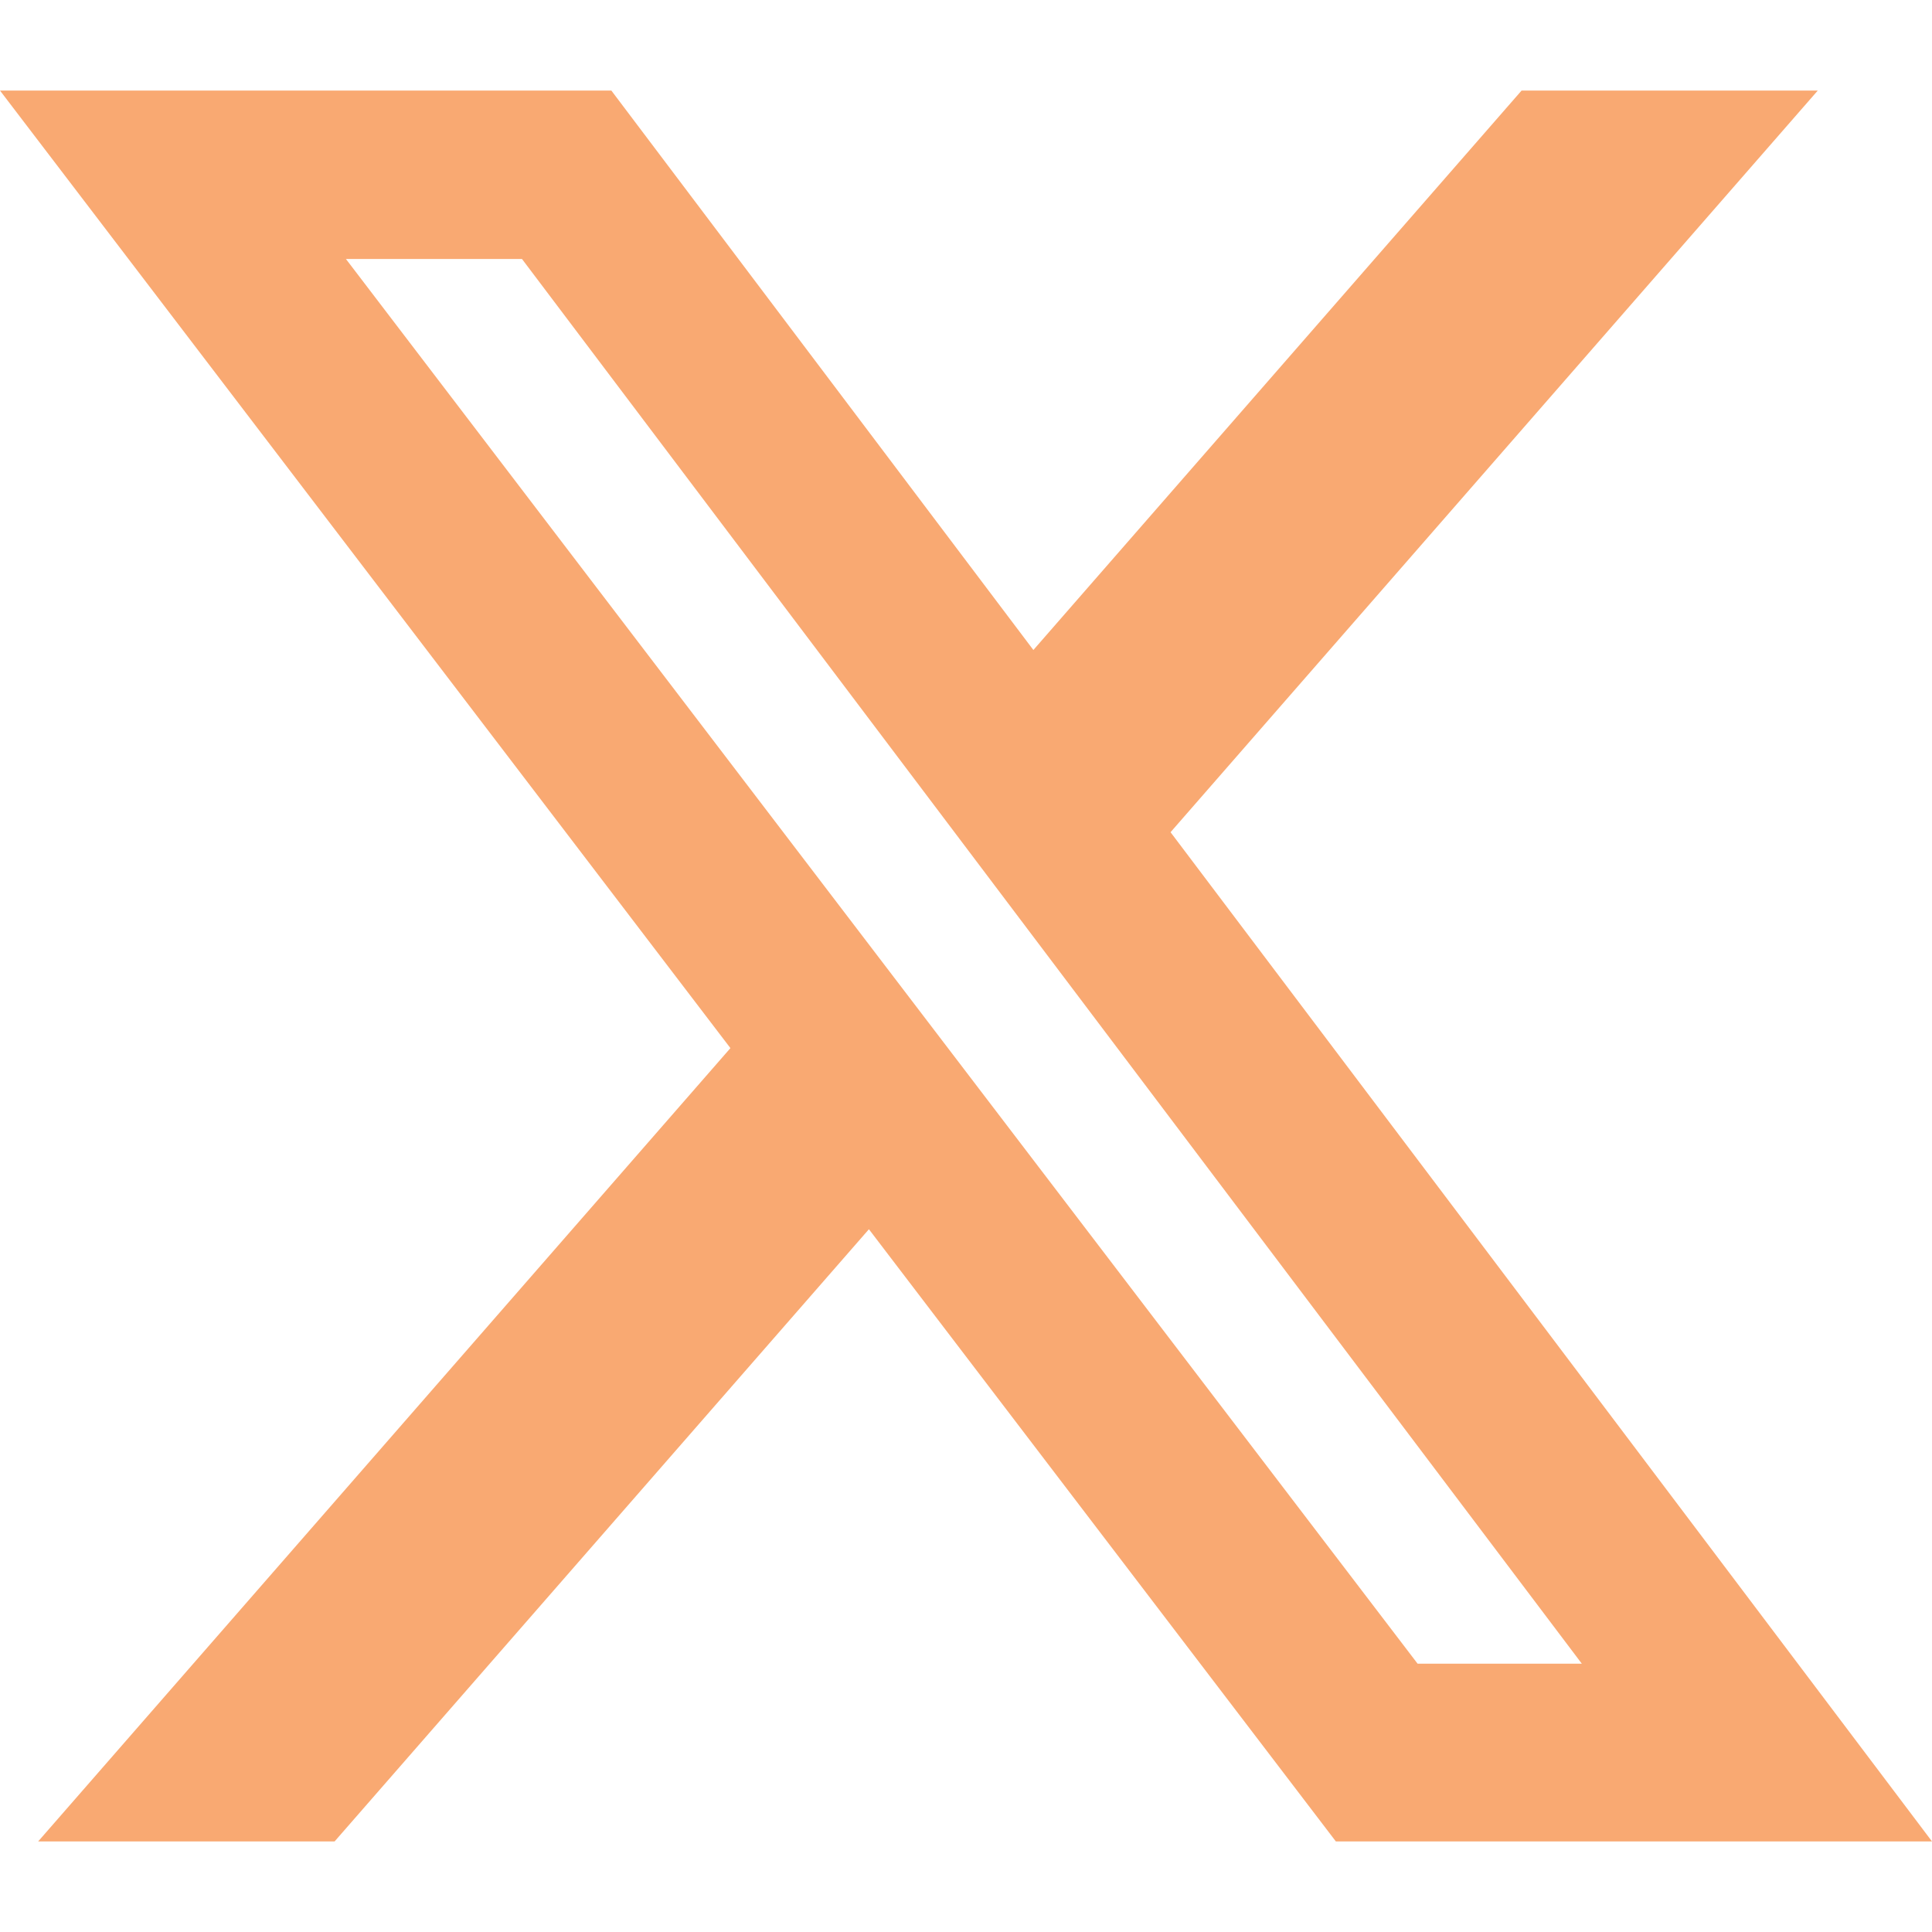
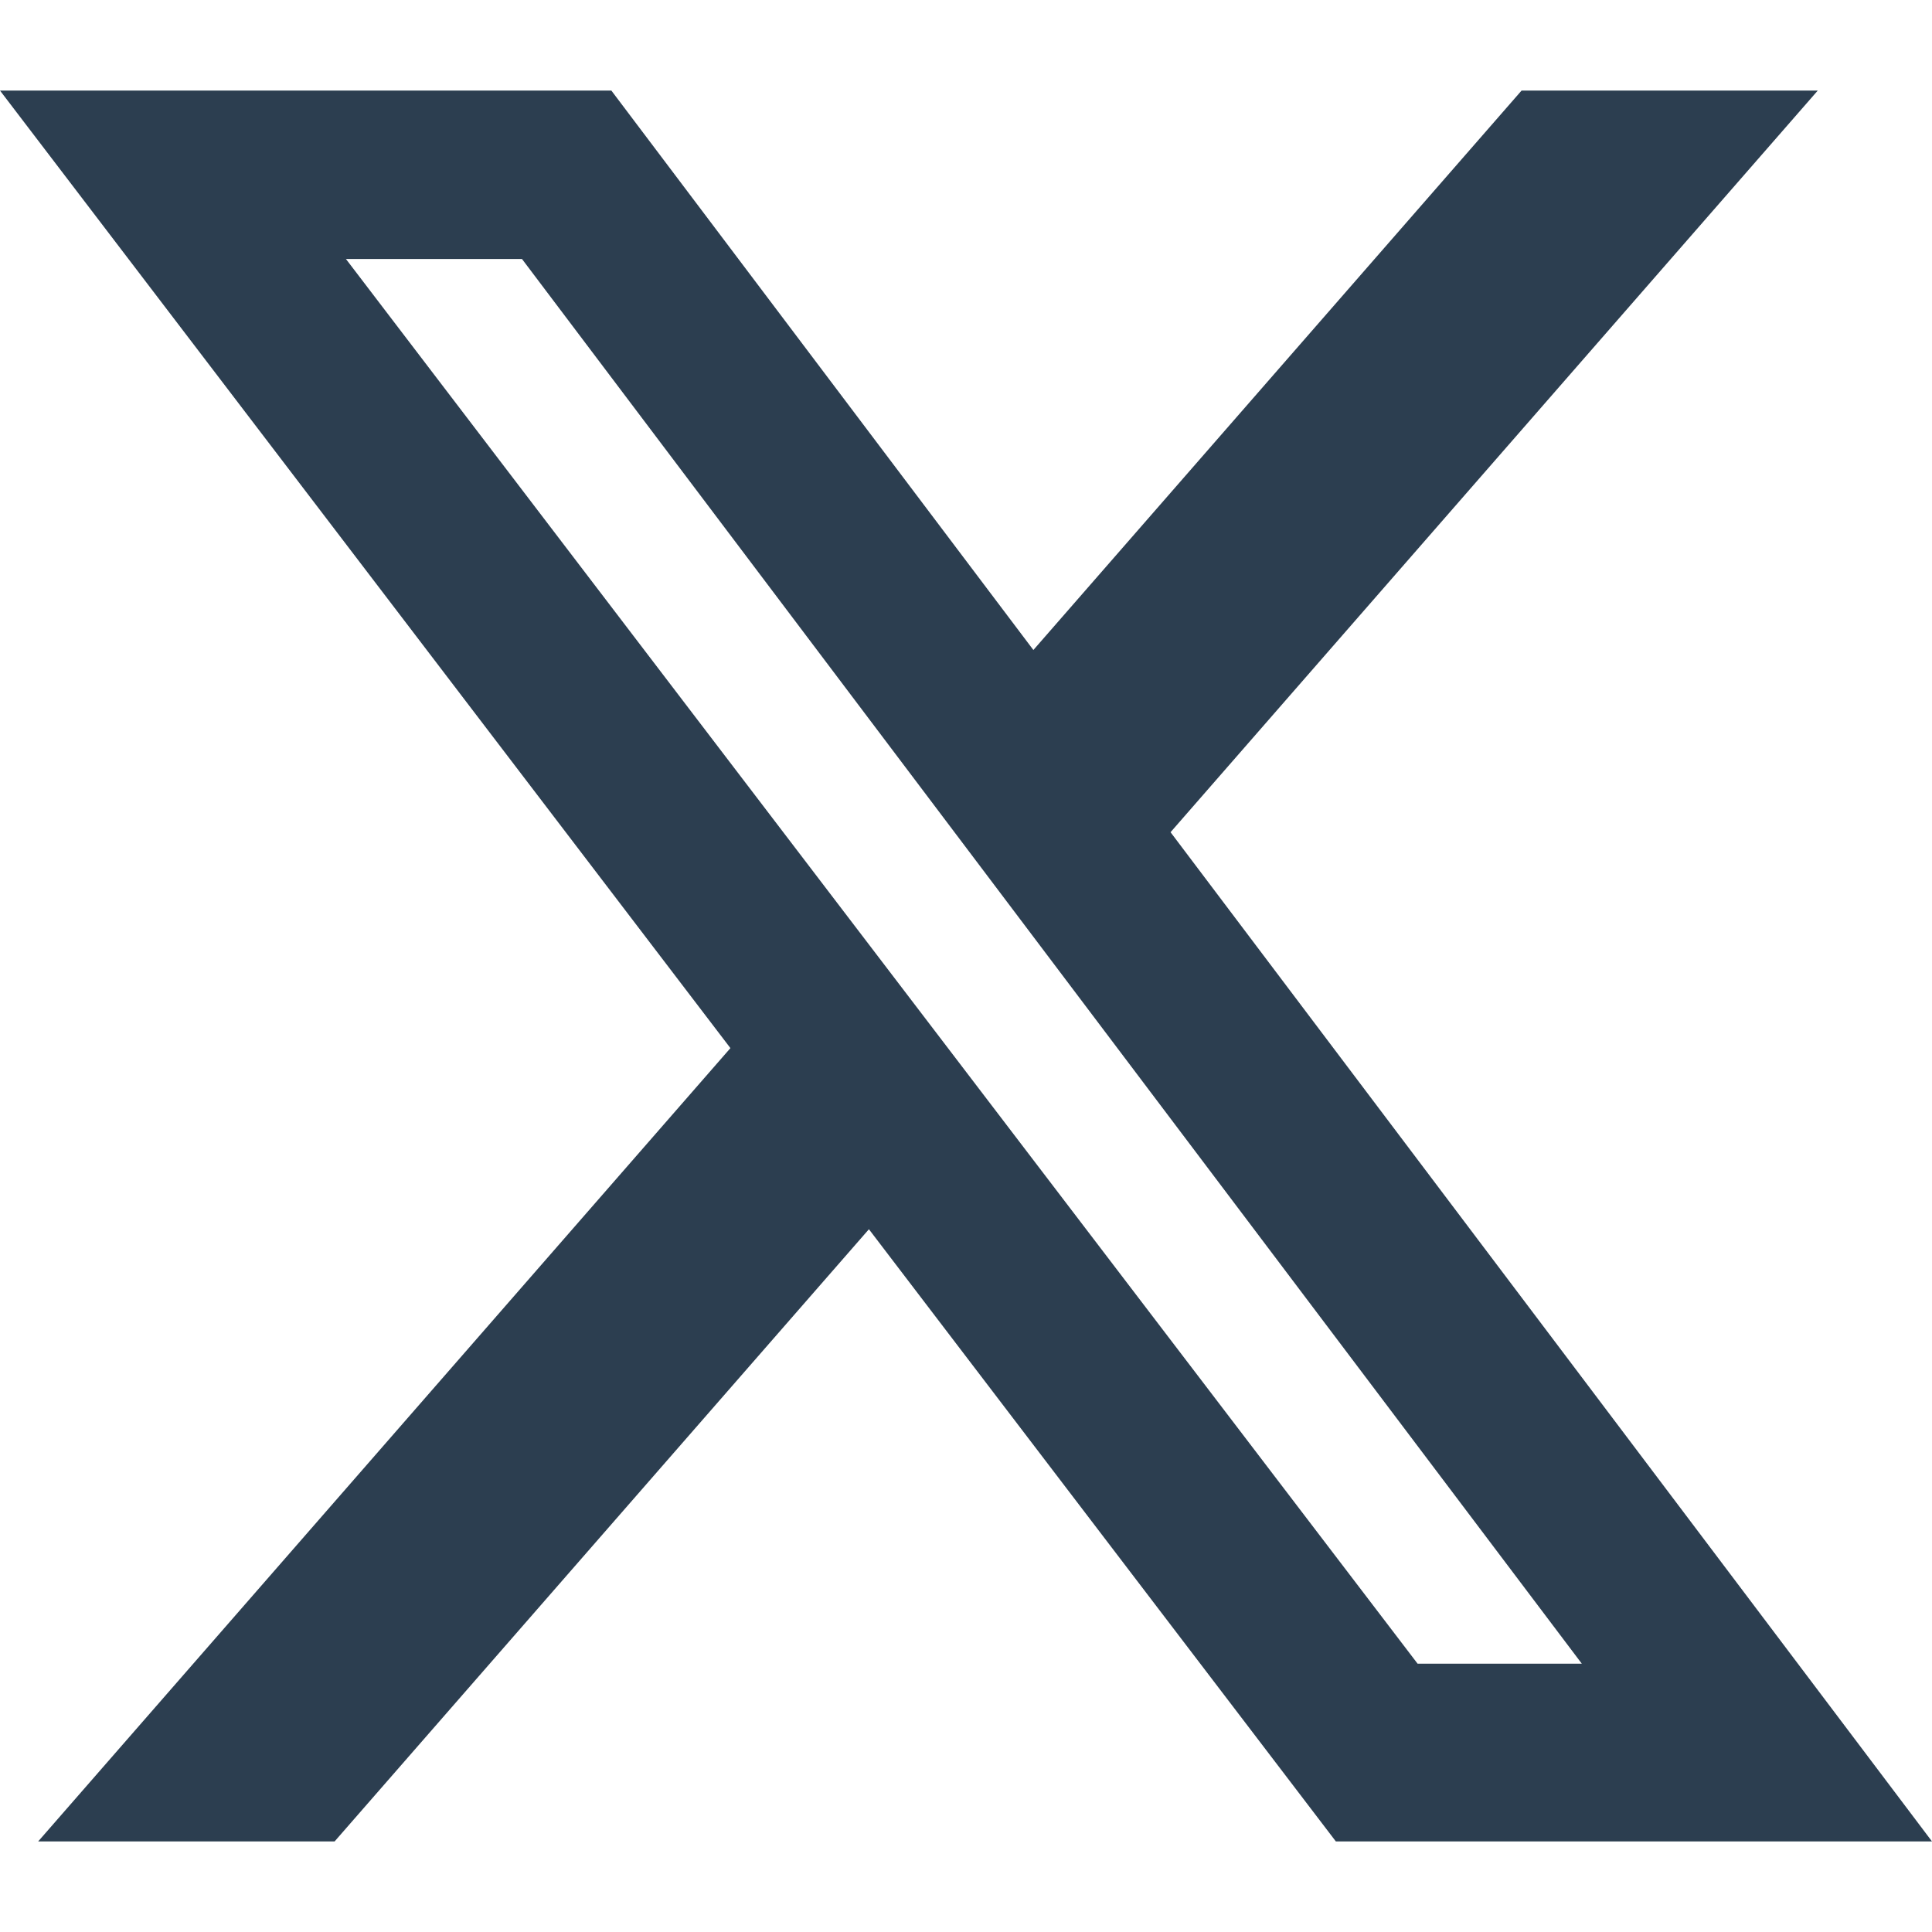
- <svg xmlns="http://www.w3.org/2000/svg" width="16" height="16" fill="#F9A972" class="bi bi-twitter-x" viewBox="0 0 16 16">
+ <svg xmlns="http://www.w3.org/2000/svg" width="16" height="16" fill="#2C3E50" class="bi bi-twitter-x" viewBox="0 0 16 16">
  <path d="M12.6.75h2.454l-5.36 6.142L16 15.25h-4.937l-3.867-5.07-4.425 5.07H.316l5.733-6.57L0 .75h5.063l3.495 4.633L12.601.75Zm-.86 13.028h1.36L4.323 2.145H2.865z" />
</svg>
